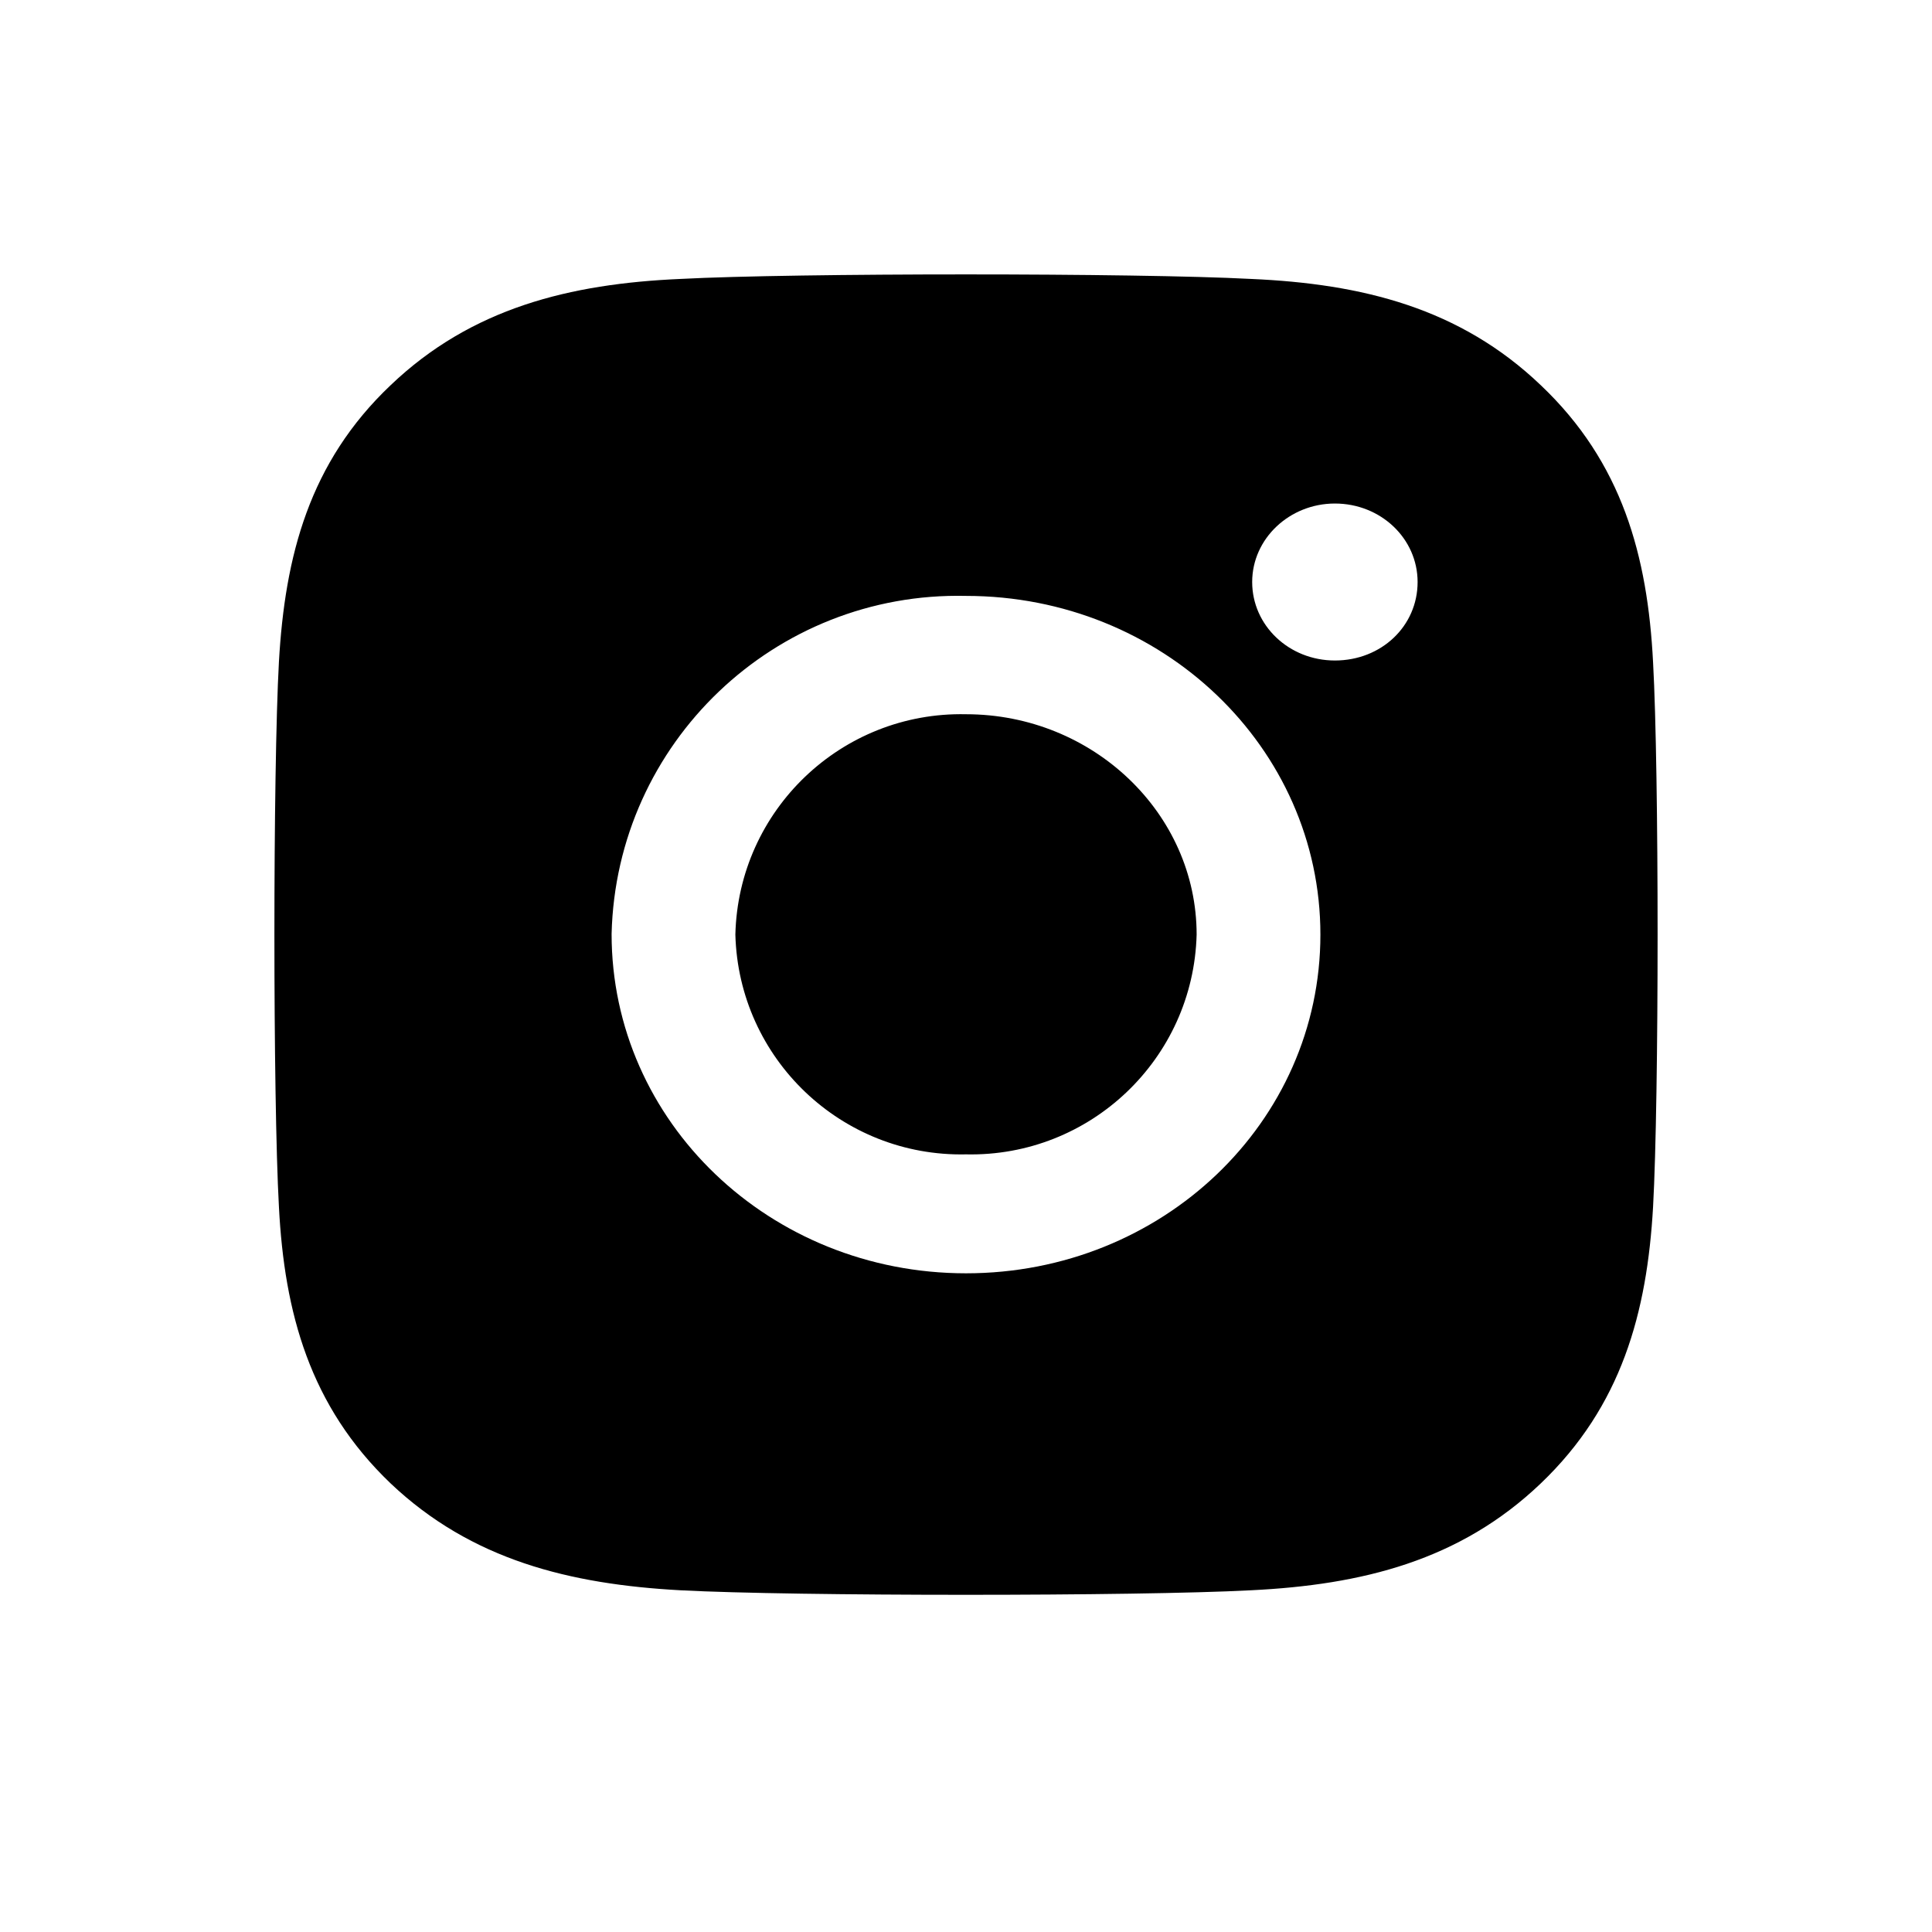
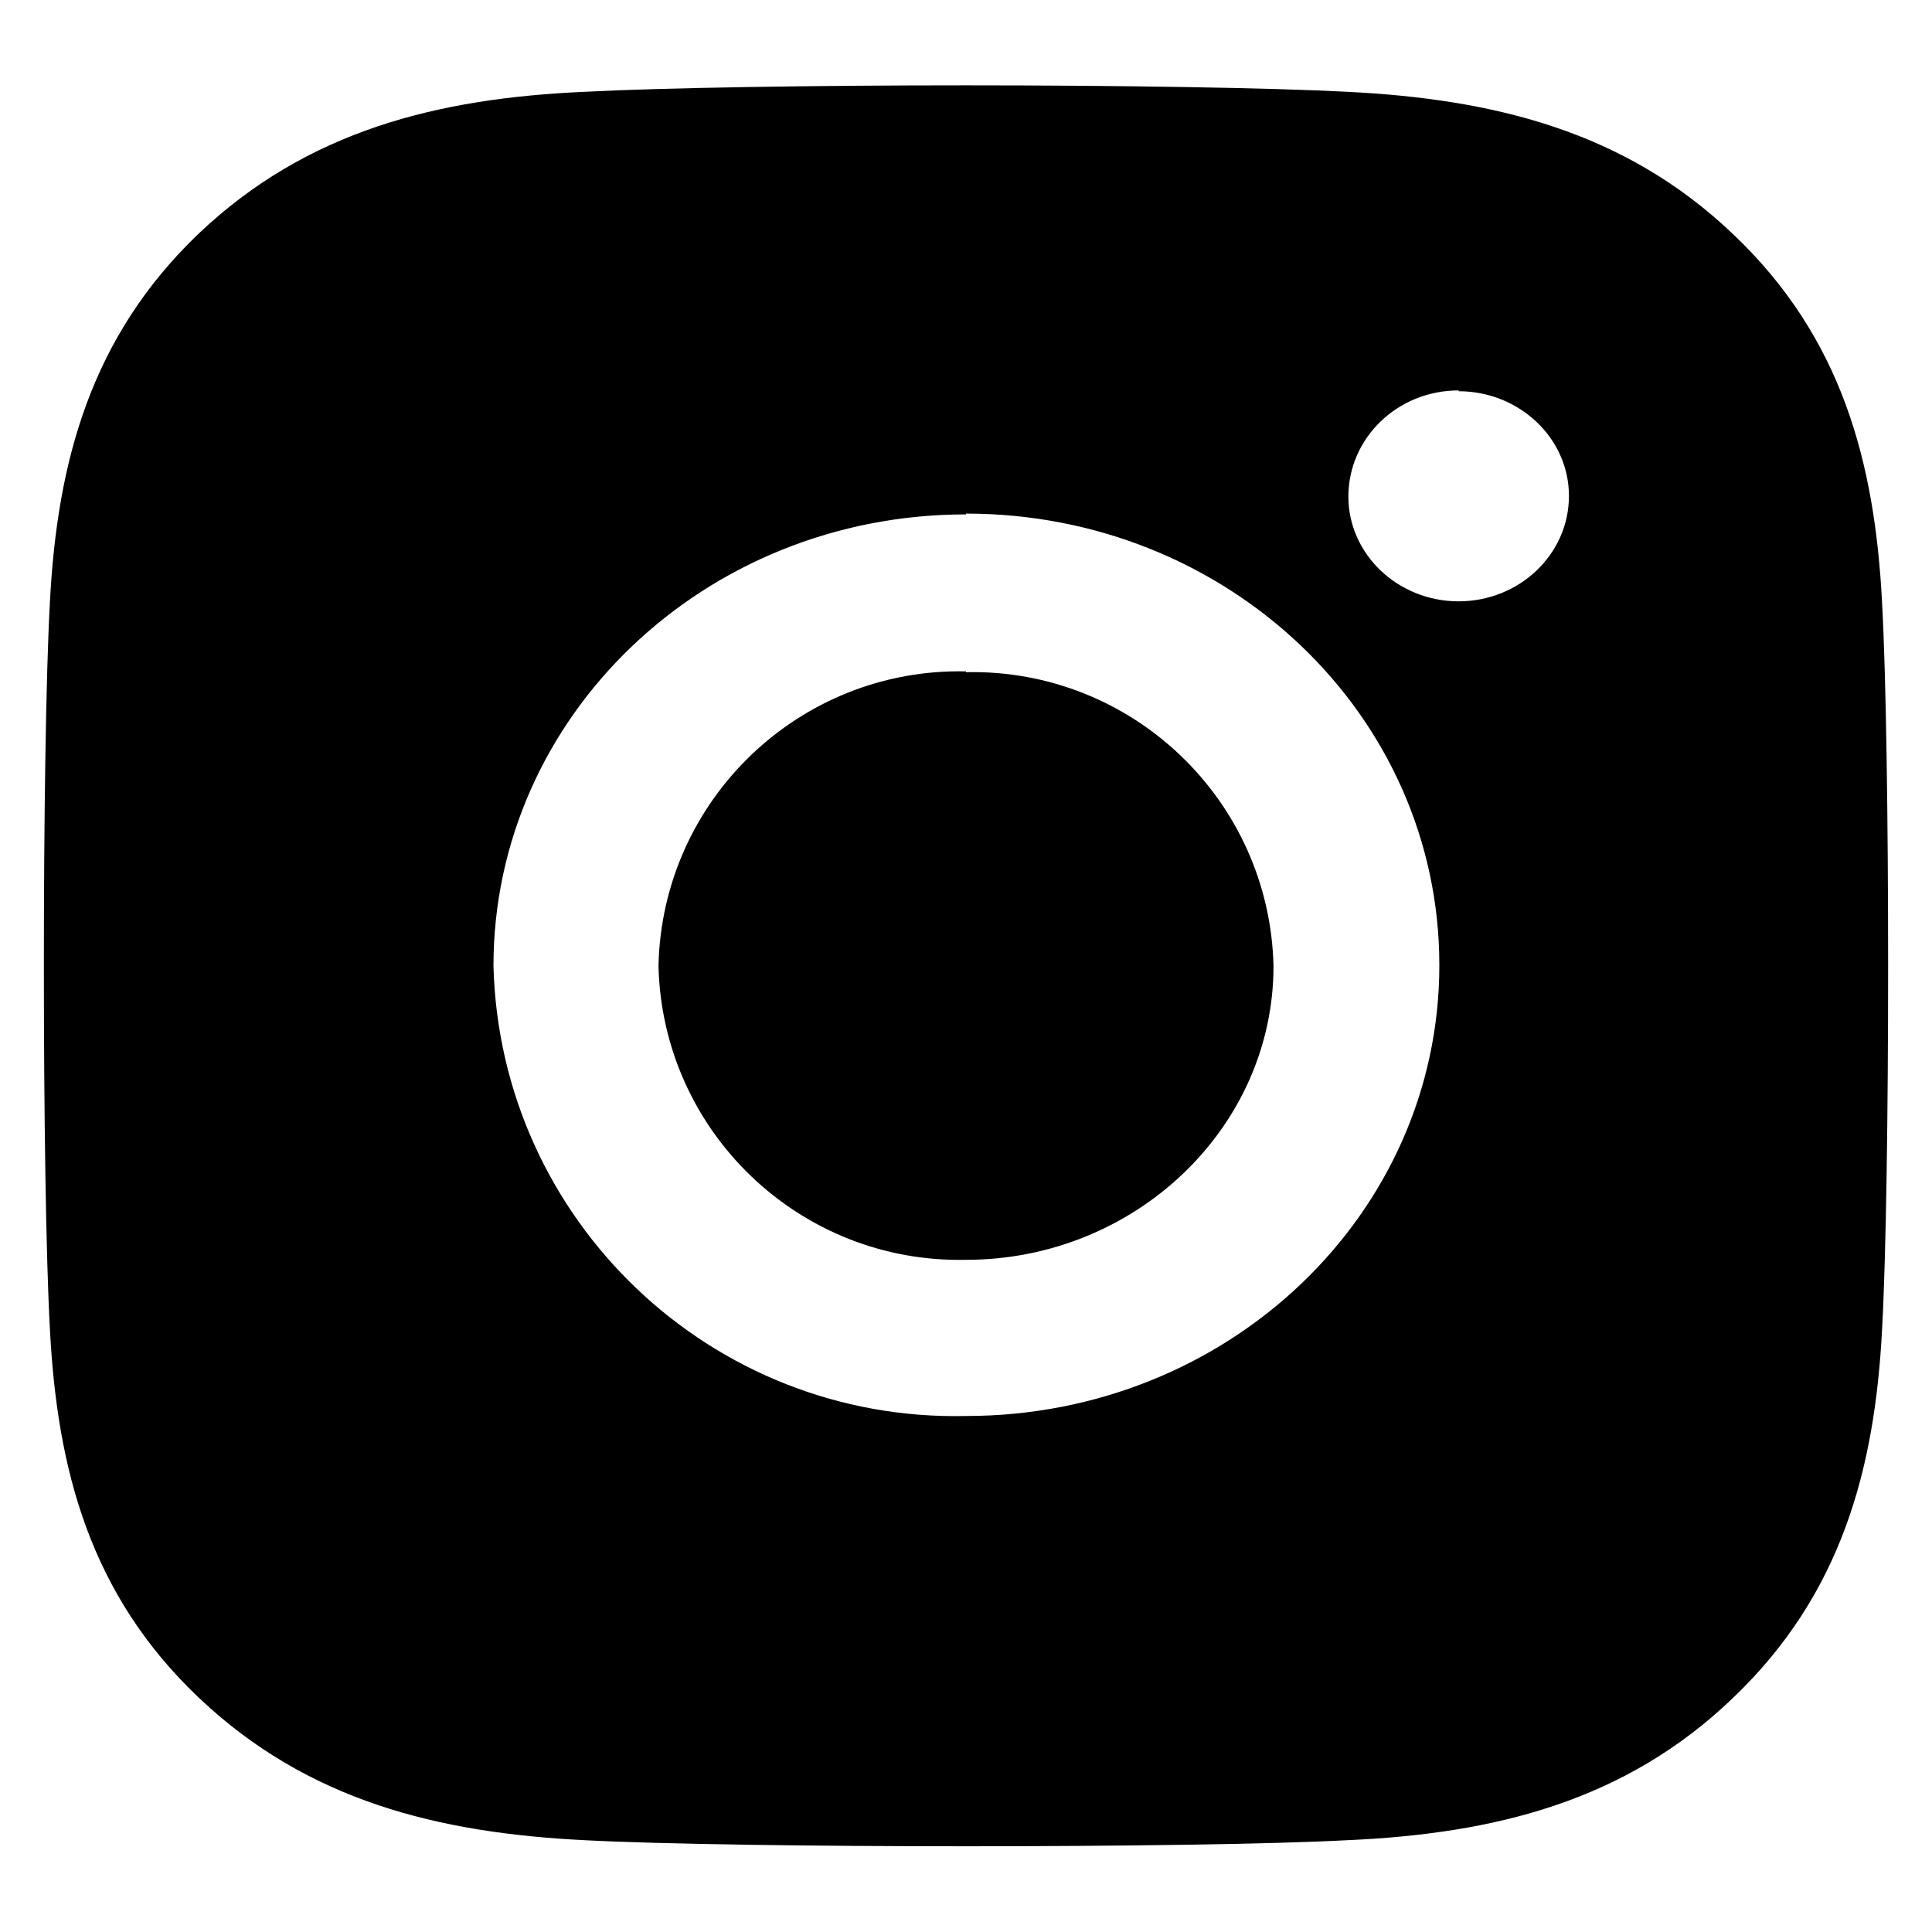
- <svg xmlns="http://www.w3.org/2000/svg" viewBox="0 0 32 32">
-   <path d="M25.52 6.38c1.35 1.28 1.77 2.83 1.86 4.59.1 1.8.1 7.21 0 9.02-.1 1.75-.52 3.3-1.86 4.58s-2.96 1.68-4.8 1.77c-1.89.1-7.56.1-9.45 0-1.83-.1-3.46-.5-4.8-1.77-1.34-1.28-1.76-2.83-1.85-4.58-.1-1.8-.1-7.22 0-9.03.1-1.75.5-3.3 1.85-4.58 1.34-1.28 2.97-1.68 4.8-1.76 1.9-.1 7.56-.1 9.45 0 1.84.08 3.46.48 4.8 1.76zM16 9.87a5.74 5.74 0 0 0-5.87 5.6c0 3.11 2.62 5.62 5.87 5.62s5.87-2.5 5.87-5.61c0-3.1-2.62-5.61-5.87-5.61zm6.11-1.53c-.75 0-1.37.58-1.37 1.3s.61 1.3 1.37 1.3c.77 0 1.37-.57 1.37-1.3 0-.72-.61-1.3-1.37-1.3zM16 19.12a3.74 3.74 0 0 1-3.82-3.64A3.74 3.74 0 0 1 16 11.83c2.1 0 3.82 1.64 3.82 3.65A3.74 3.74 0 0 1 16 19.12z" />
+ <svg xmlns="http://www.w3.org/2000/svg" viewBox="0 0 24 24">
+   <path d="M12 1.06c-1.89 0-3.78.03-4.73.08-1.83.08-3.45.48-4.8 1.76C1.13 4.18.71 5.73.62 7.48c-.1 1.81-.1 7.22 0 9.03.09 1.75.5 3.3 1.85 4.58 1.35 1.28 2.97 1.68 4.8 1.77 1.9.1 7.57.1 9.46 0 1.83-.08 3.46-.48 4.8-1.77 1.34-1.28 1.76-2.83 1.85-4.58.1-1.8.1-7.21 0-9.02-.09-1.75-.5-3.3-1.85-4.58-1.34-1.28-2.97-1.68-4.8-1.77-.95-.05-2.84-.08-4.73-.08Zm6.12 3.8c.75 0 1.37.58 1.37 1.3 0 .73-.62 1.31-1.37 1.31-.76 0-1.37-.59-1.37-1.3 0-.73.61-1.32 1.37-1.32zM12 6.38c3.25 0 5.88 2.5 5.88 5.61 0 3.1-2.63 5.6-5.88 5.6A5.74 5.74 0 0 1 6.13 12c0-3.1 2.62-5.61 5.87-5.61zm0 1.96A3.74 3.74 0 0 0 8.18 12 3.74 3.74 0 0 0 12 15.65c2.1 0 3.82-1.64 3.82-3.65A3.74 3.74 0 0 0 12 8.35z" />
</svg>
